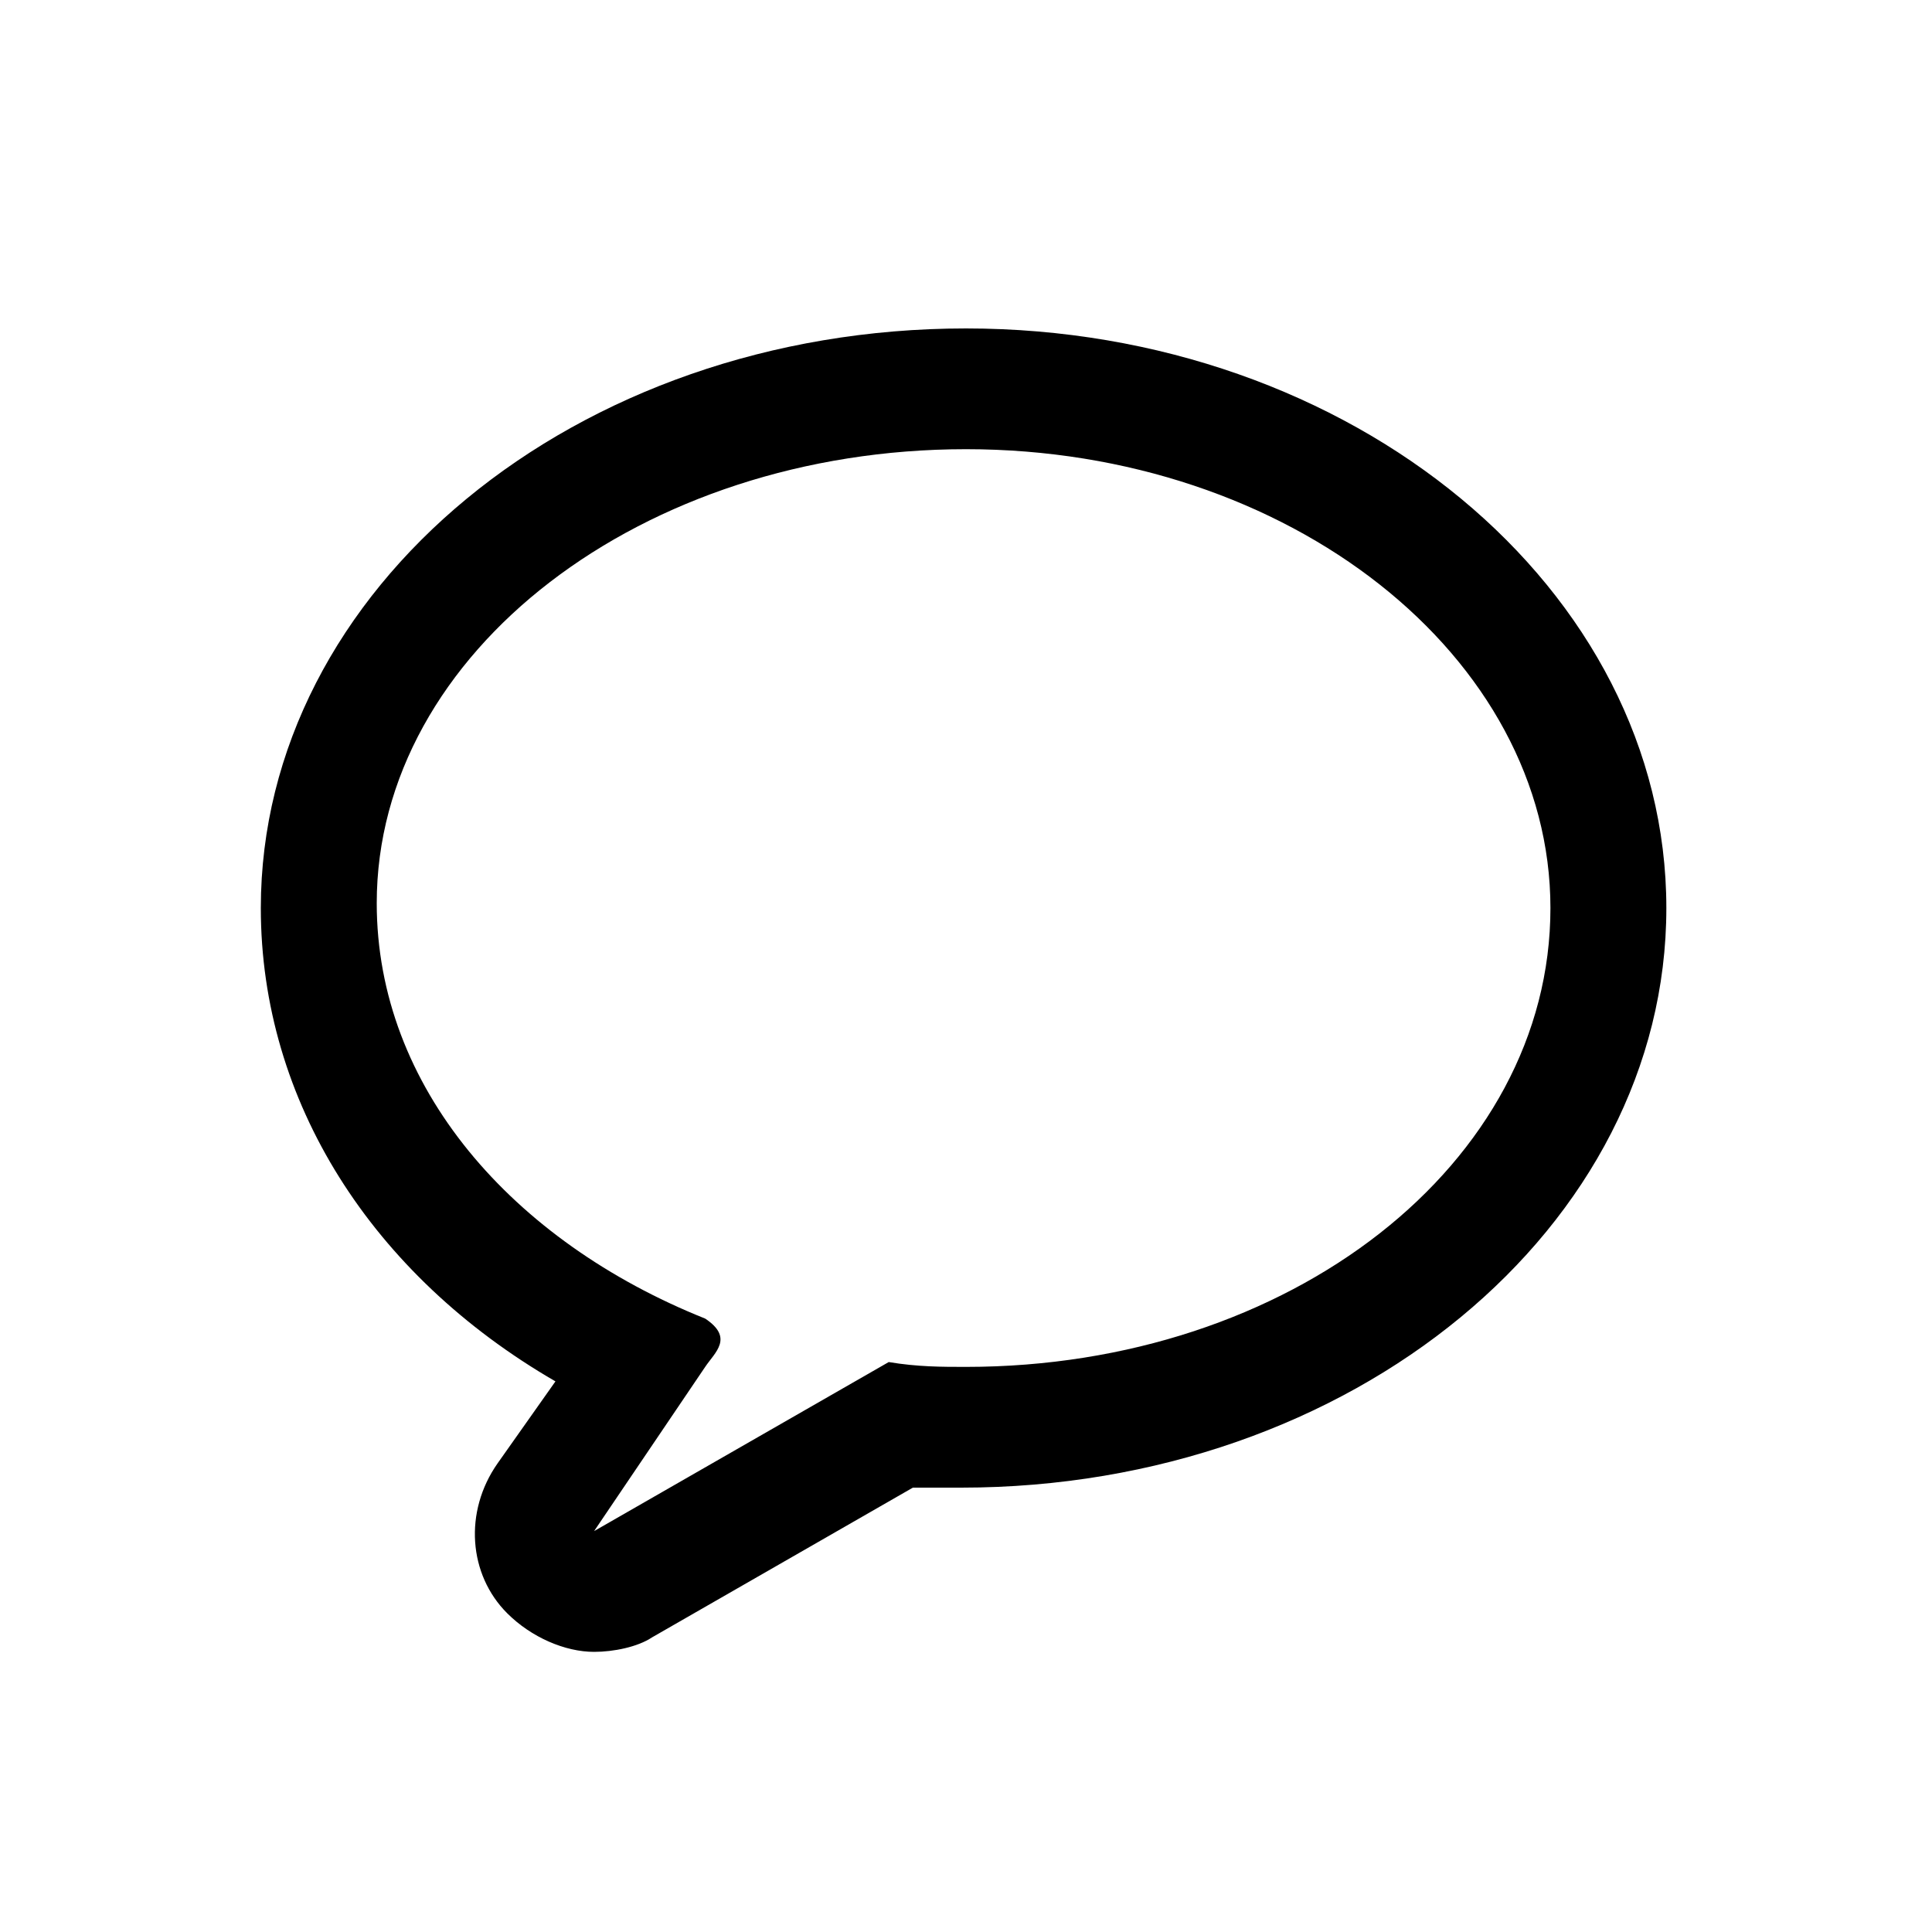
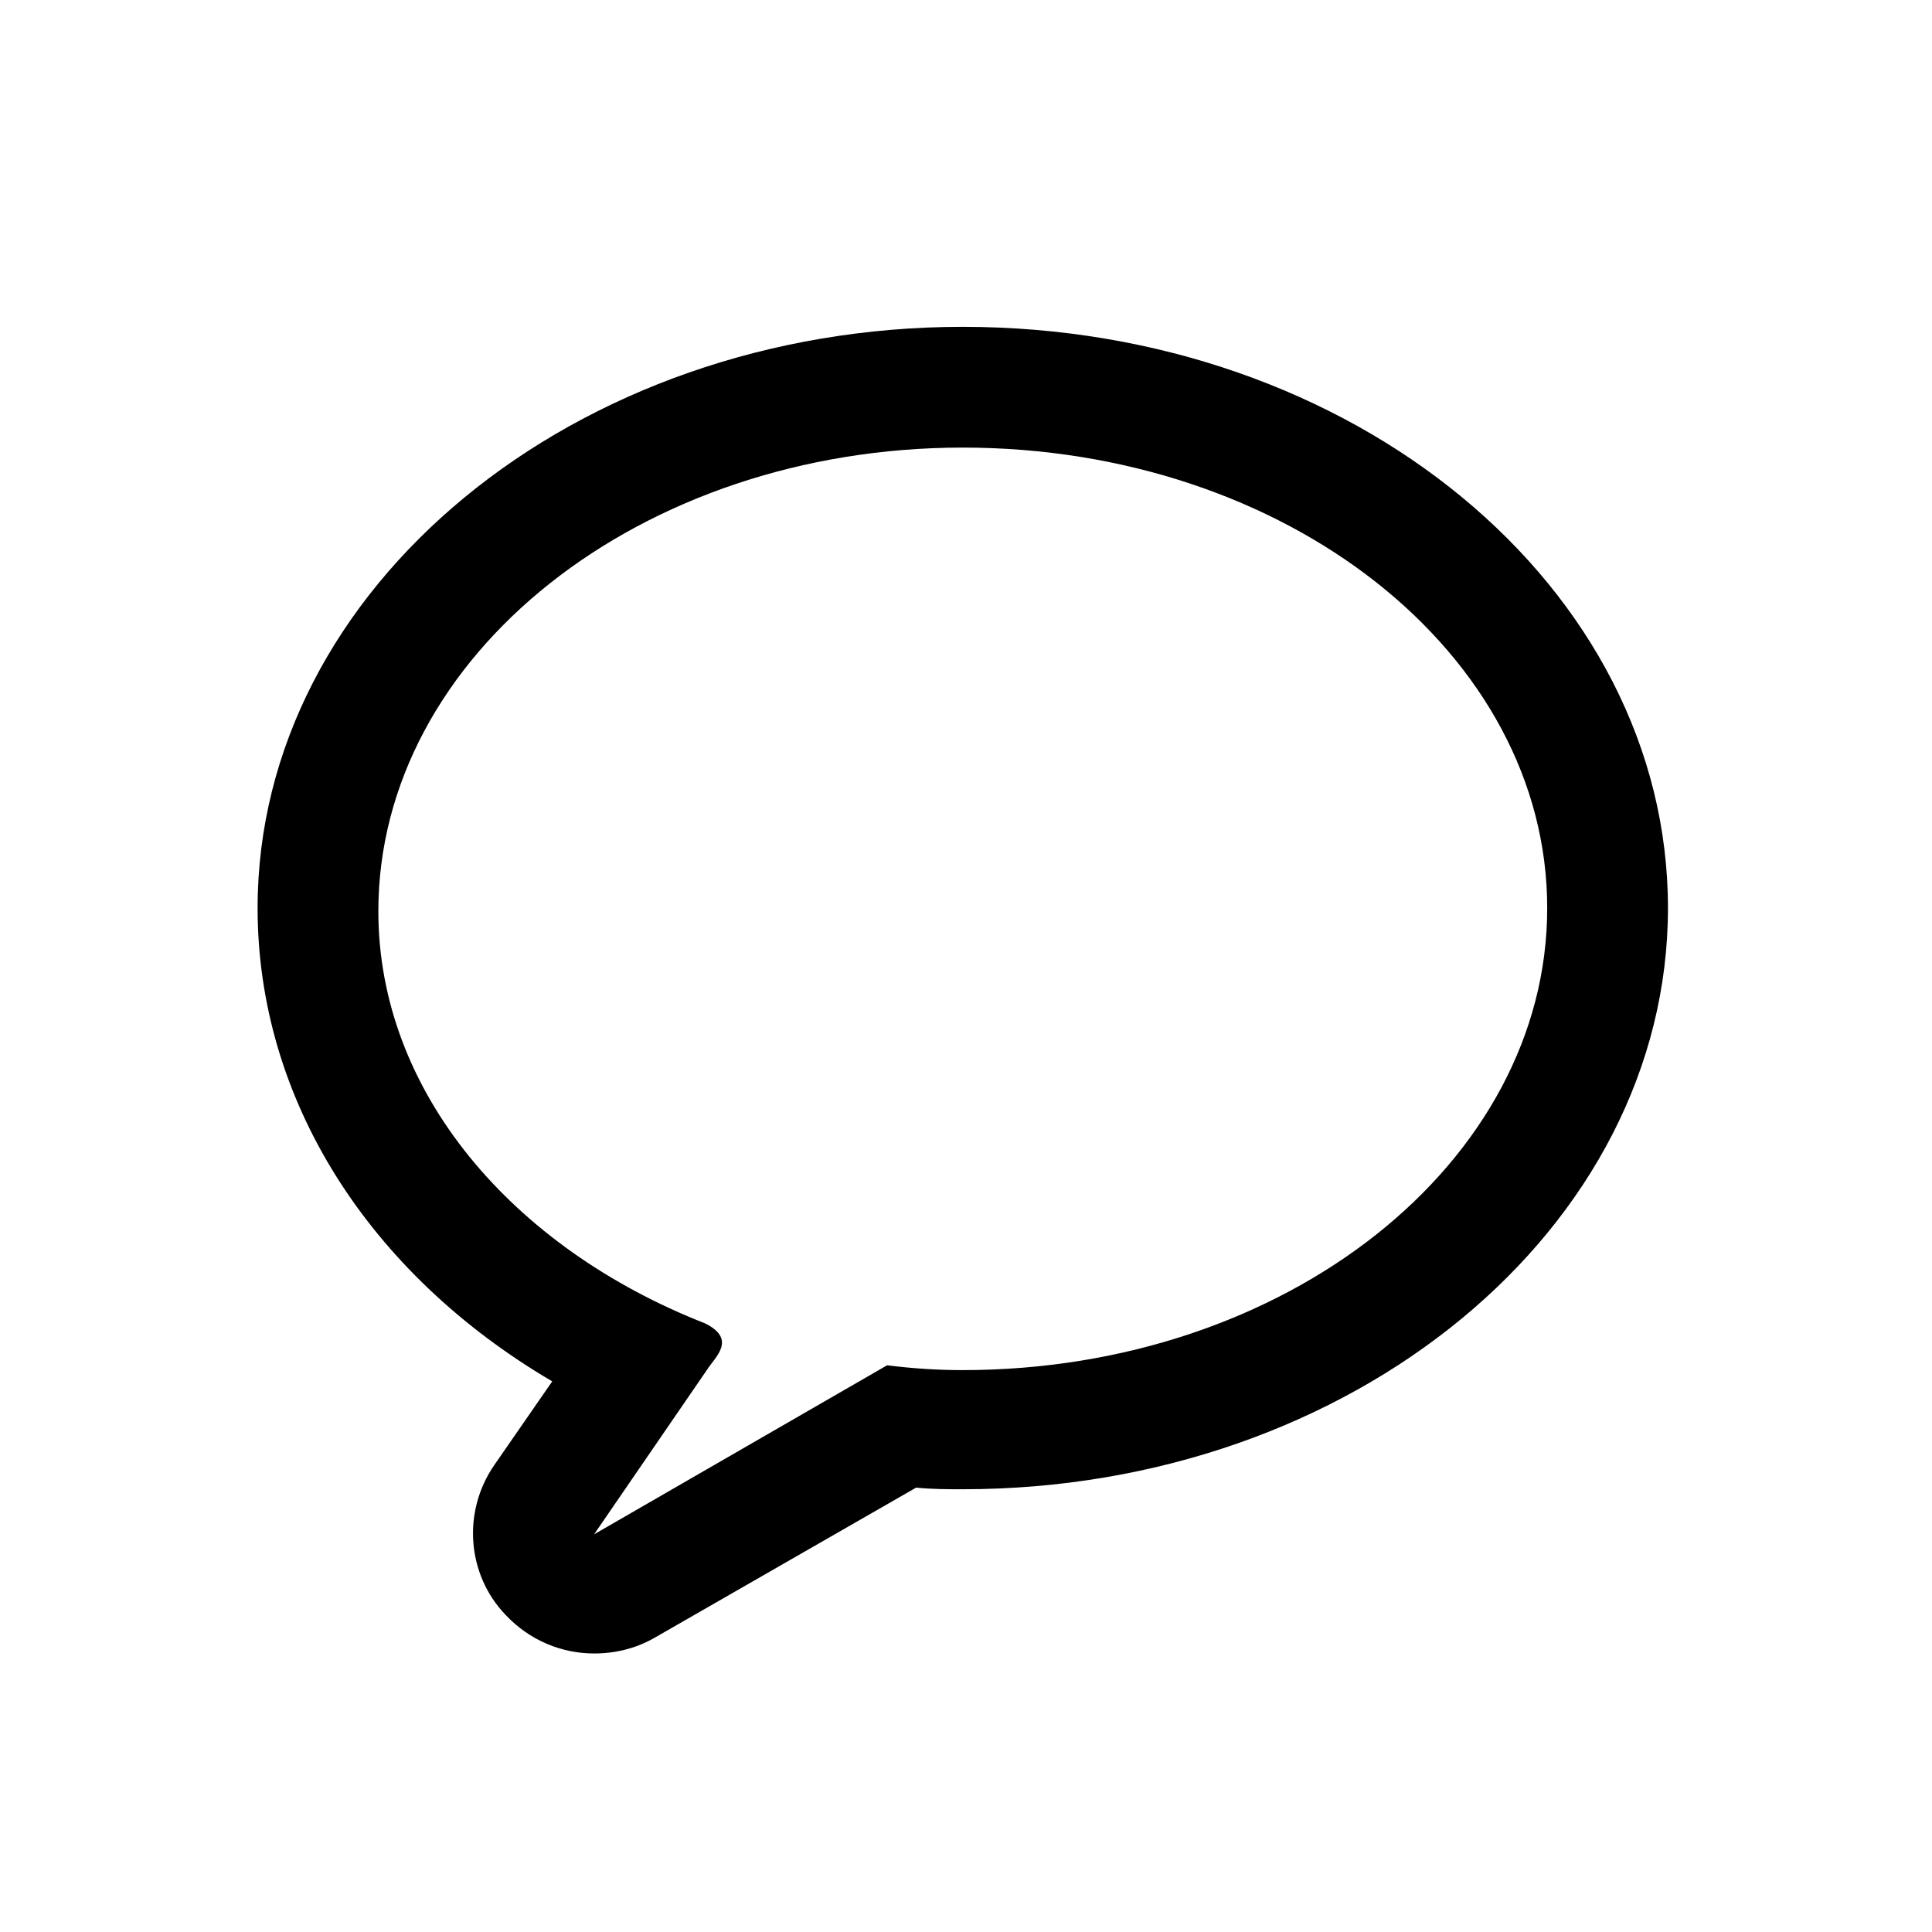
- <svg xmlns="http://www.w3.org/2000/svg" version="1.1" x="0px" y="0px" viewBox="0 0 40 40" style="enable-background:new 0 0 40 40;" xml:space="preserve">
-   <g id="BG">
- </g>
-   <g id="internet-group-chat">
-     <path d="M20,9.3c6.7,0,12.1,4.3,12.1,9.5c0,5.3-5.4,9.5-12.1,9.5c-0.5,0-1,0-1.6-0.1l-6.1,3.5l2.3-3.4c0.2-0.3,0.6-0.6,0-1   c-4-1.6-6.8-4.8-6.8-8.6C7.8,13.5,13.3,9.3,20,9.3 M20,6.8c-8.1,0-14.6,5.4-14.6,12c0,4,2.3,7.6,6.1,9.8l-1.2,1.7   c-0.7,1-0.6,2.3,0.2,3.1c0.5,0.5,1.2,0.8,1.8,0.8c0.4,0,0.9-0.1,1.2-0.3l5.4-3.1c0.3,0,0.7,0,1,0c8.1,0,14.6-5.4,14.6-12   S28,6.8,20,6.8L20,6.8z" />
-   </g>
+ <svg xmlns="http://www.w3.org/2000/svg" version="1.1" id="internet-group-chat" x="0px" y="0px" viewBox="0 0 120 120" style="enable-background:new 0 0 120 120;" xml:space="preserve">
+   <style type="text/css">
+ 	.st0{fill:none;}
+ </style>
+   <rect id="BG" y="0" class="st0" width="120" height="120" />
+   <path d="M59.8,27.8c20.1,0,36.3,12.8,36.3,28.6S79.9,85.1,59.8,85.1c-1.6,0-3.1-0.1-4.7-0.3L36.9,95.3l7-10.2  c0.5-0.8,1.9-1.9-0.1-2.9c-12-4.7-20.3-14.4-20.3-25.6C23.5,40.7,39.8,27.8,59.8,27.8 M59.8,20.3C35.7,20.3,16,36.5,16,56.4  c0,11.9,6.9,22.7,18.3,29.4l-3.6,5.2c-2,2.9-1.7,6.8,0.7,9.3c1.5,1.6,3.5,2.4,5.5,2.4c1.3,0,2.6-0.3,3.8-1l16.2-9.3  c1,0.1,2,0.1,2.9,0.1c24.2,0,43.8-16.2,43.8-36.1S84.1,20.3,59.8,20.3L59.8,20.3z" />
</svg>
